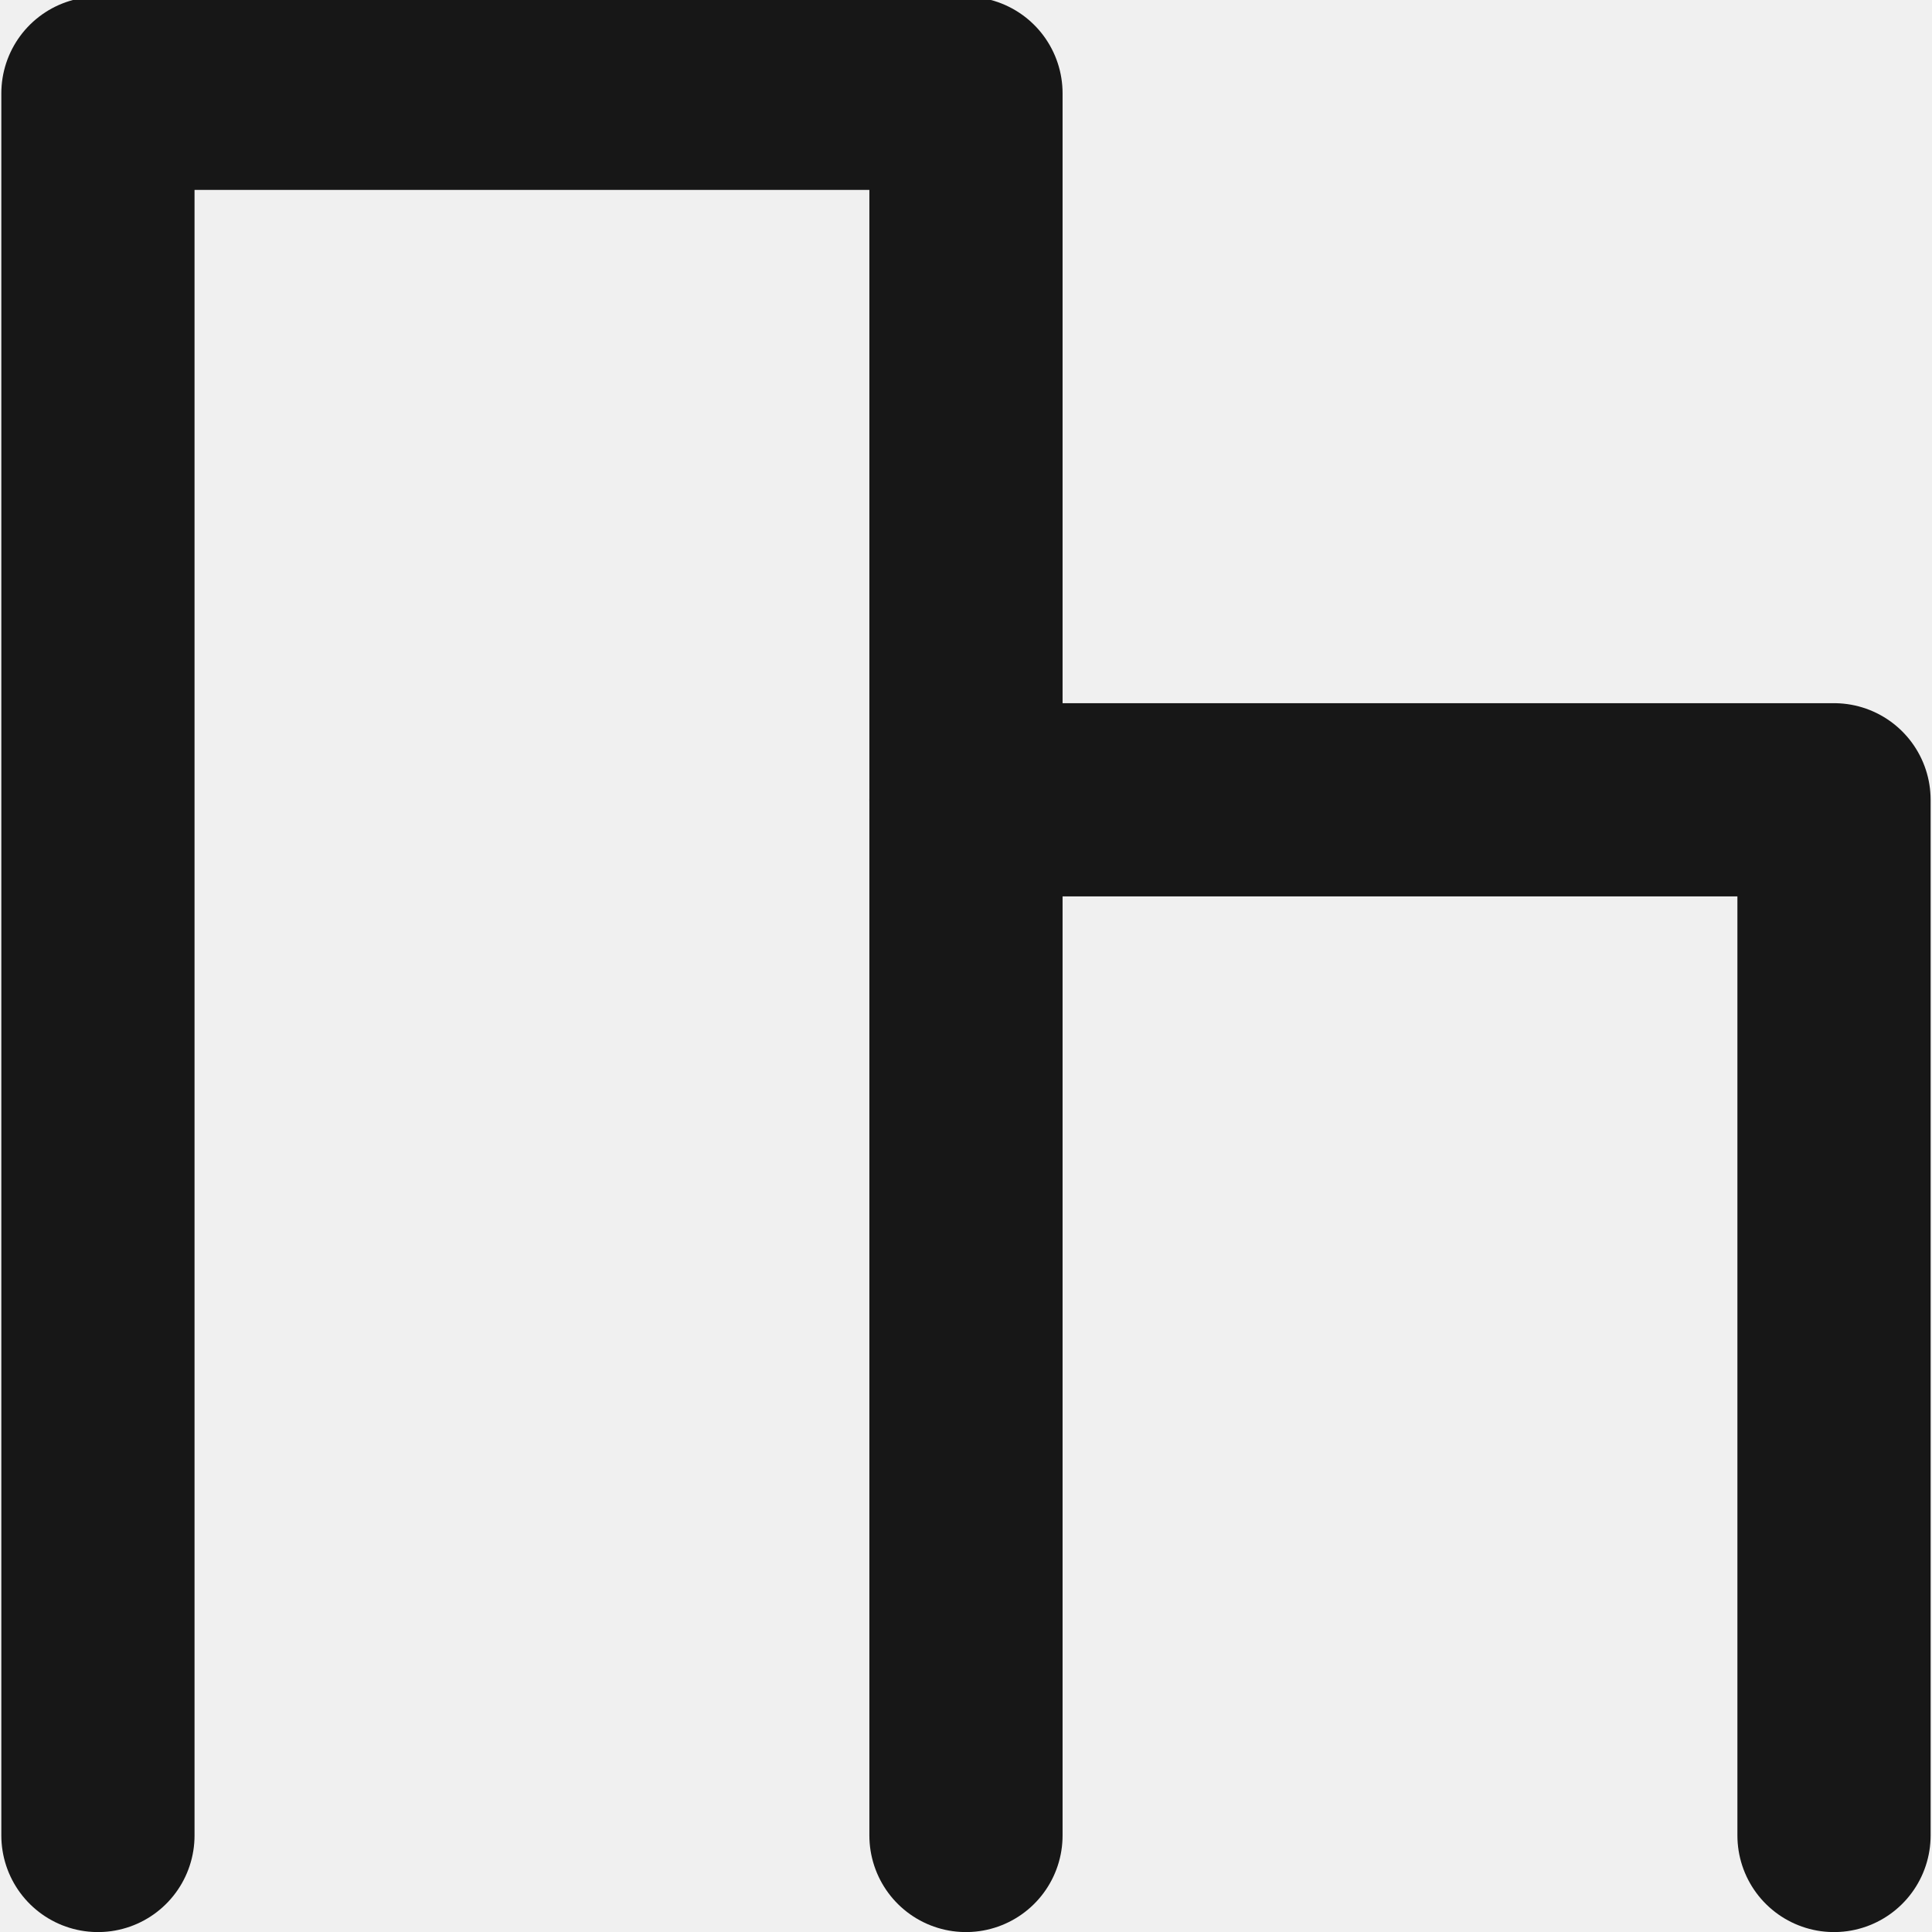
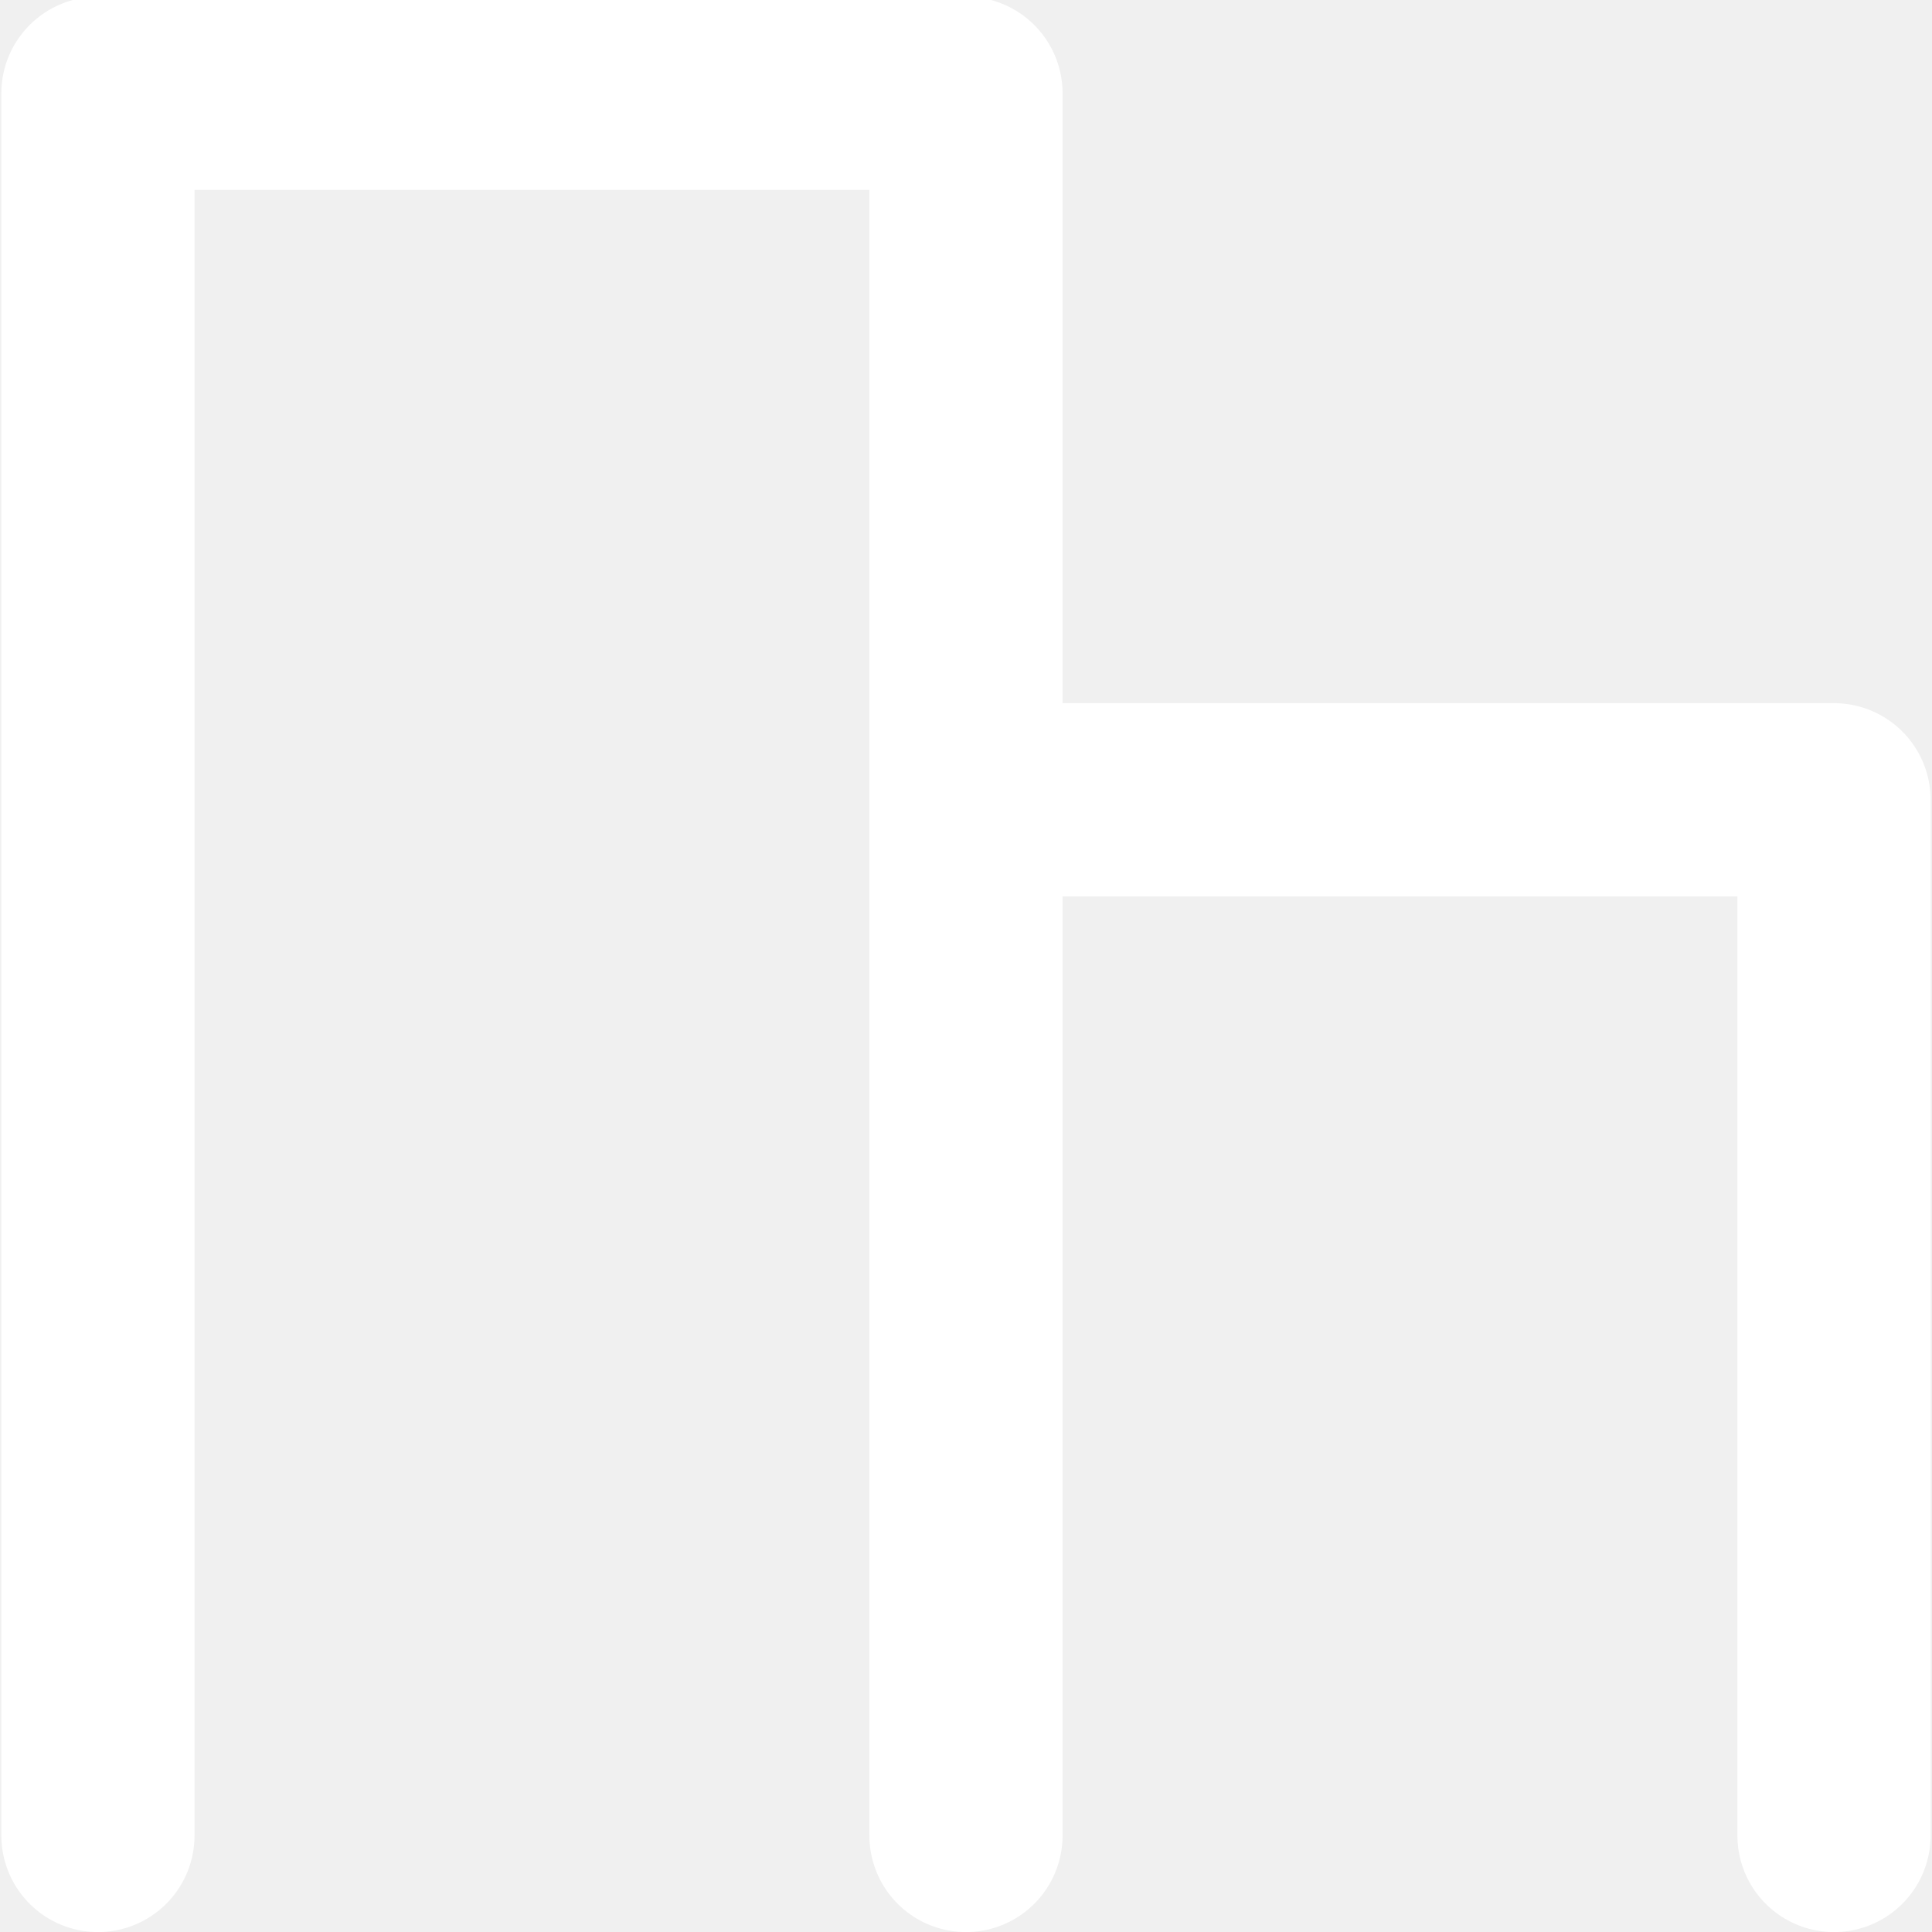
<svg xmlns="http://www.w3.org/2000/svg" width="100%" height="100%" viewBox="0 0 600 600" version="1.1" xml:space="preserve" style="fill-rule:evenodd;clip-rule:evenodd;stroke-linecap:round;stroke-linejoin:round;stroke-miterlimit:1.5;">
  <g>
-     <path d="M30.414,570.023l0,-541.046l269.577,0l-0,219.401l269.577,-0l-0,321.645" style="fill:none;stroke:#171717;stroke-width:60px;" />
-     <path d="M299.991,570.023l-0,-321.645" style="fill:none;stroke:#171717;stroke-width:60px;" />
+     <path d="M30.414,570.023l0,-541.046l269.577,0l-0,219.401l269.577,-0l-0,321.645" style="fill:none;stroke:#fff;stroke-width:60px;" />
+     <path d="M299.991,570.023l-0,-321.645" style="fill:none;stroke:#fff;stroke-width:60px;" />
  </g>
</svg>
